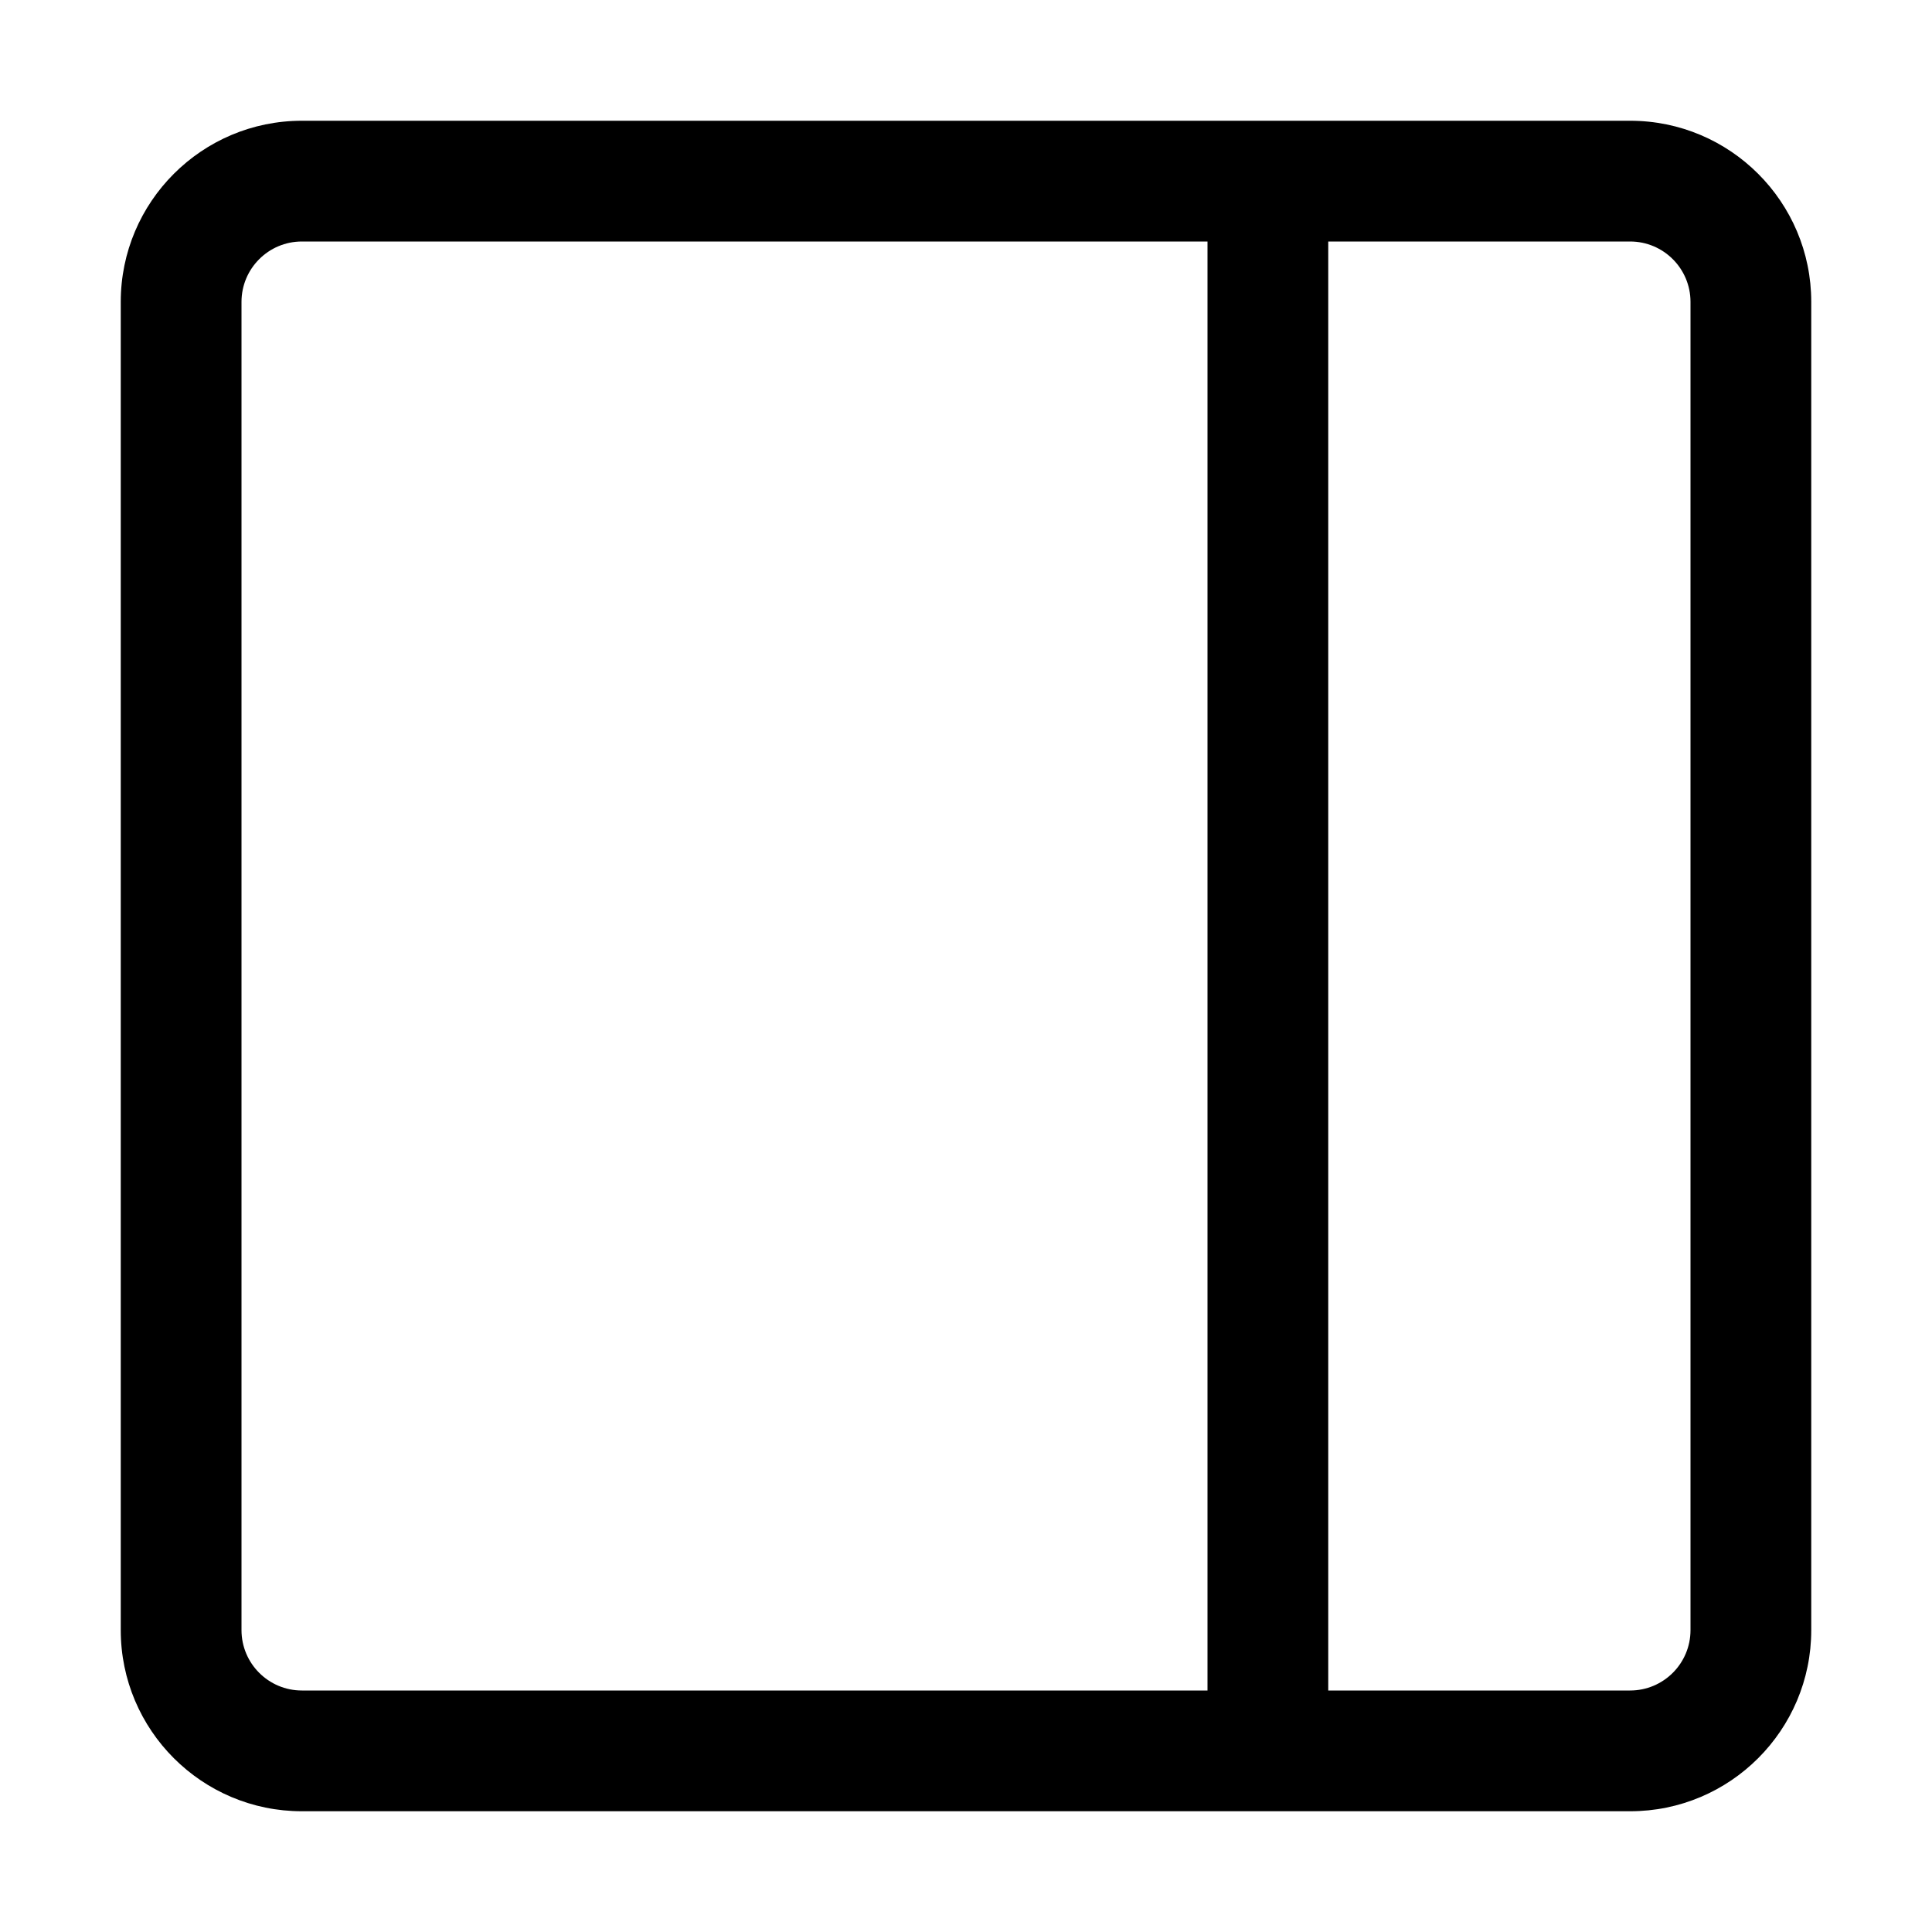
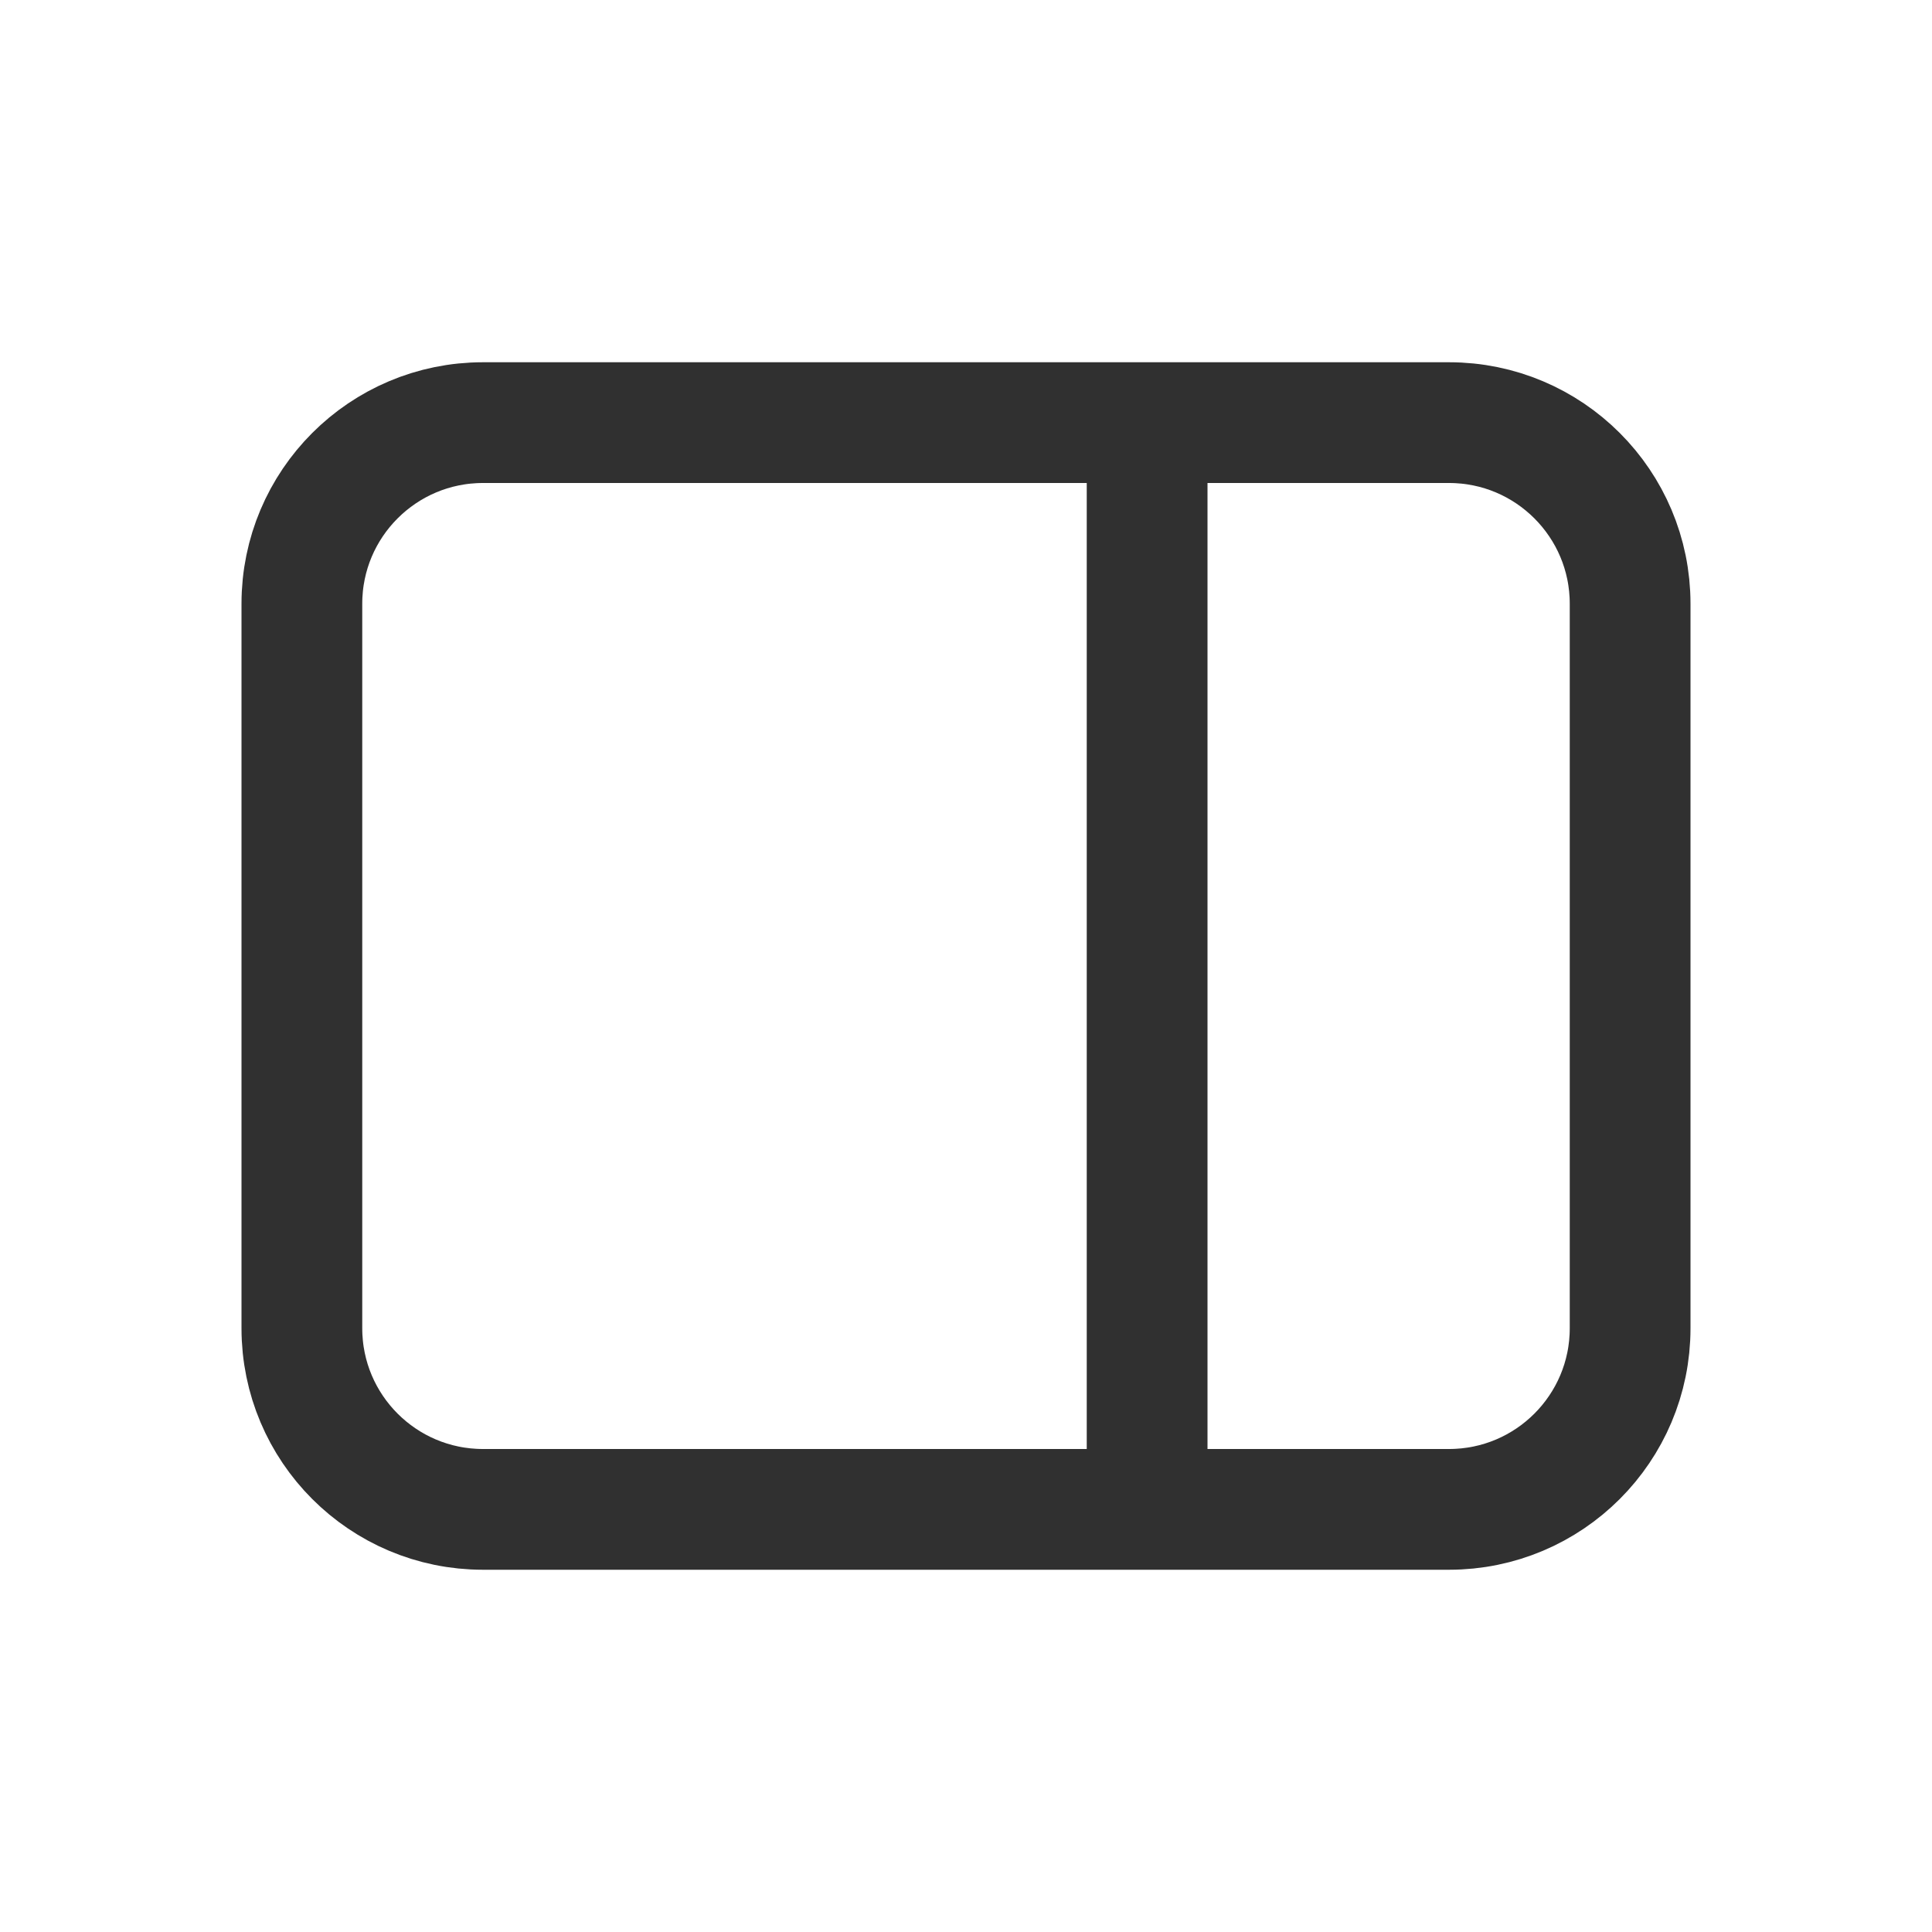
- <svg xmlns="http://www.w3.org/2000/svg" width="16px" height="16px" viewBox="0 0 16 16" version="1.1" id="svg1">
-   <defs id="defs1" />
-   <g id="View/preview-view" stroke="none" stroke-width="1" fill="none" fill-rule="evenodd" style="fill:#000000">
-     <path d="M 2.5,15 C 1.672,15 1,14.328 1,13.5 V 2.5 C 1,1.672 1.672,1 2.5,1 h 11 C 14.328,1 15,1.672 15,2.5 v 11 C 15,14.328 14.328,15 13.5,15 Z M 10,2 H 2.5 C 2.224,2 2,2.224 2,2.5 v 11 C 2,13.776 2.224,14 2.5,14 H 10 Z m 3.5,0 H 11 v 12 h 2.5 C 13.776,14 14,13.776 14,13.5 V 2.5 C 14,2.224 13.776,2 13.5,2 Z" id="形状结合" fill="#000000" fill-rule="nonzero" style="fill:#000000" />
+ <svg xmlns="http://www.w3.org/2000/svg" width="16" height="16" viewBox="0 0 16 16">
+   <g fill="none" stroke="#303030" stroke-width="1">
+     <rect x="2.5" y="3.5" width="11" height="9" rx="1.5" />
+     <line x1="9.5" y1="3.5" x2="9.5" y2="12.5" />
  </g>
</svg>
